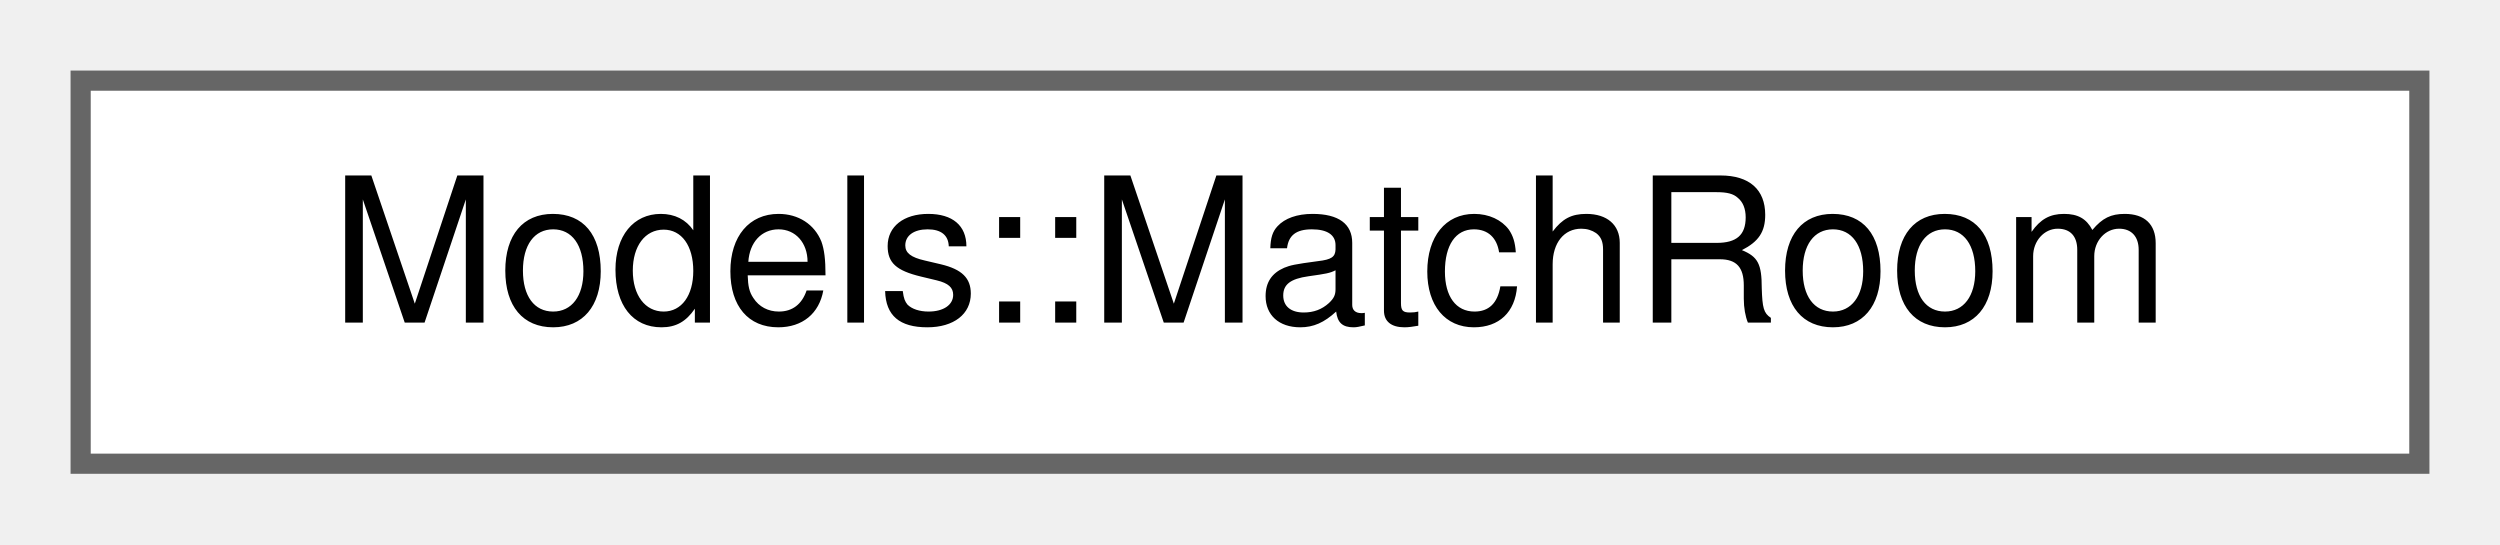
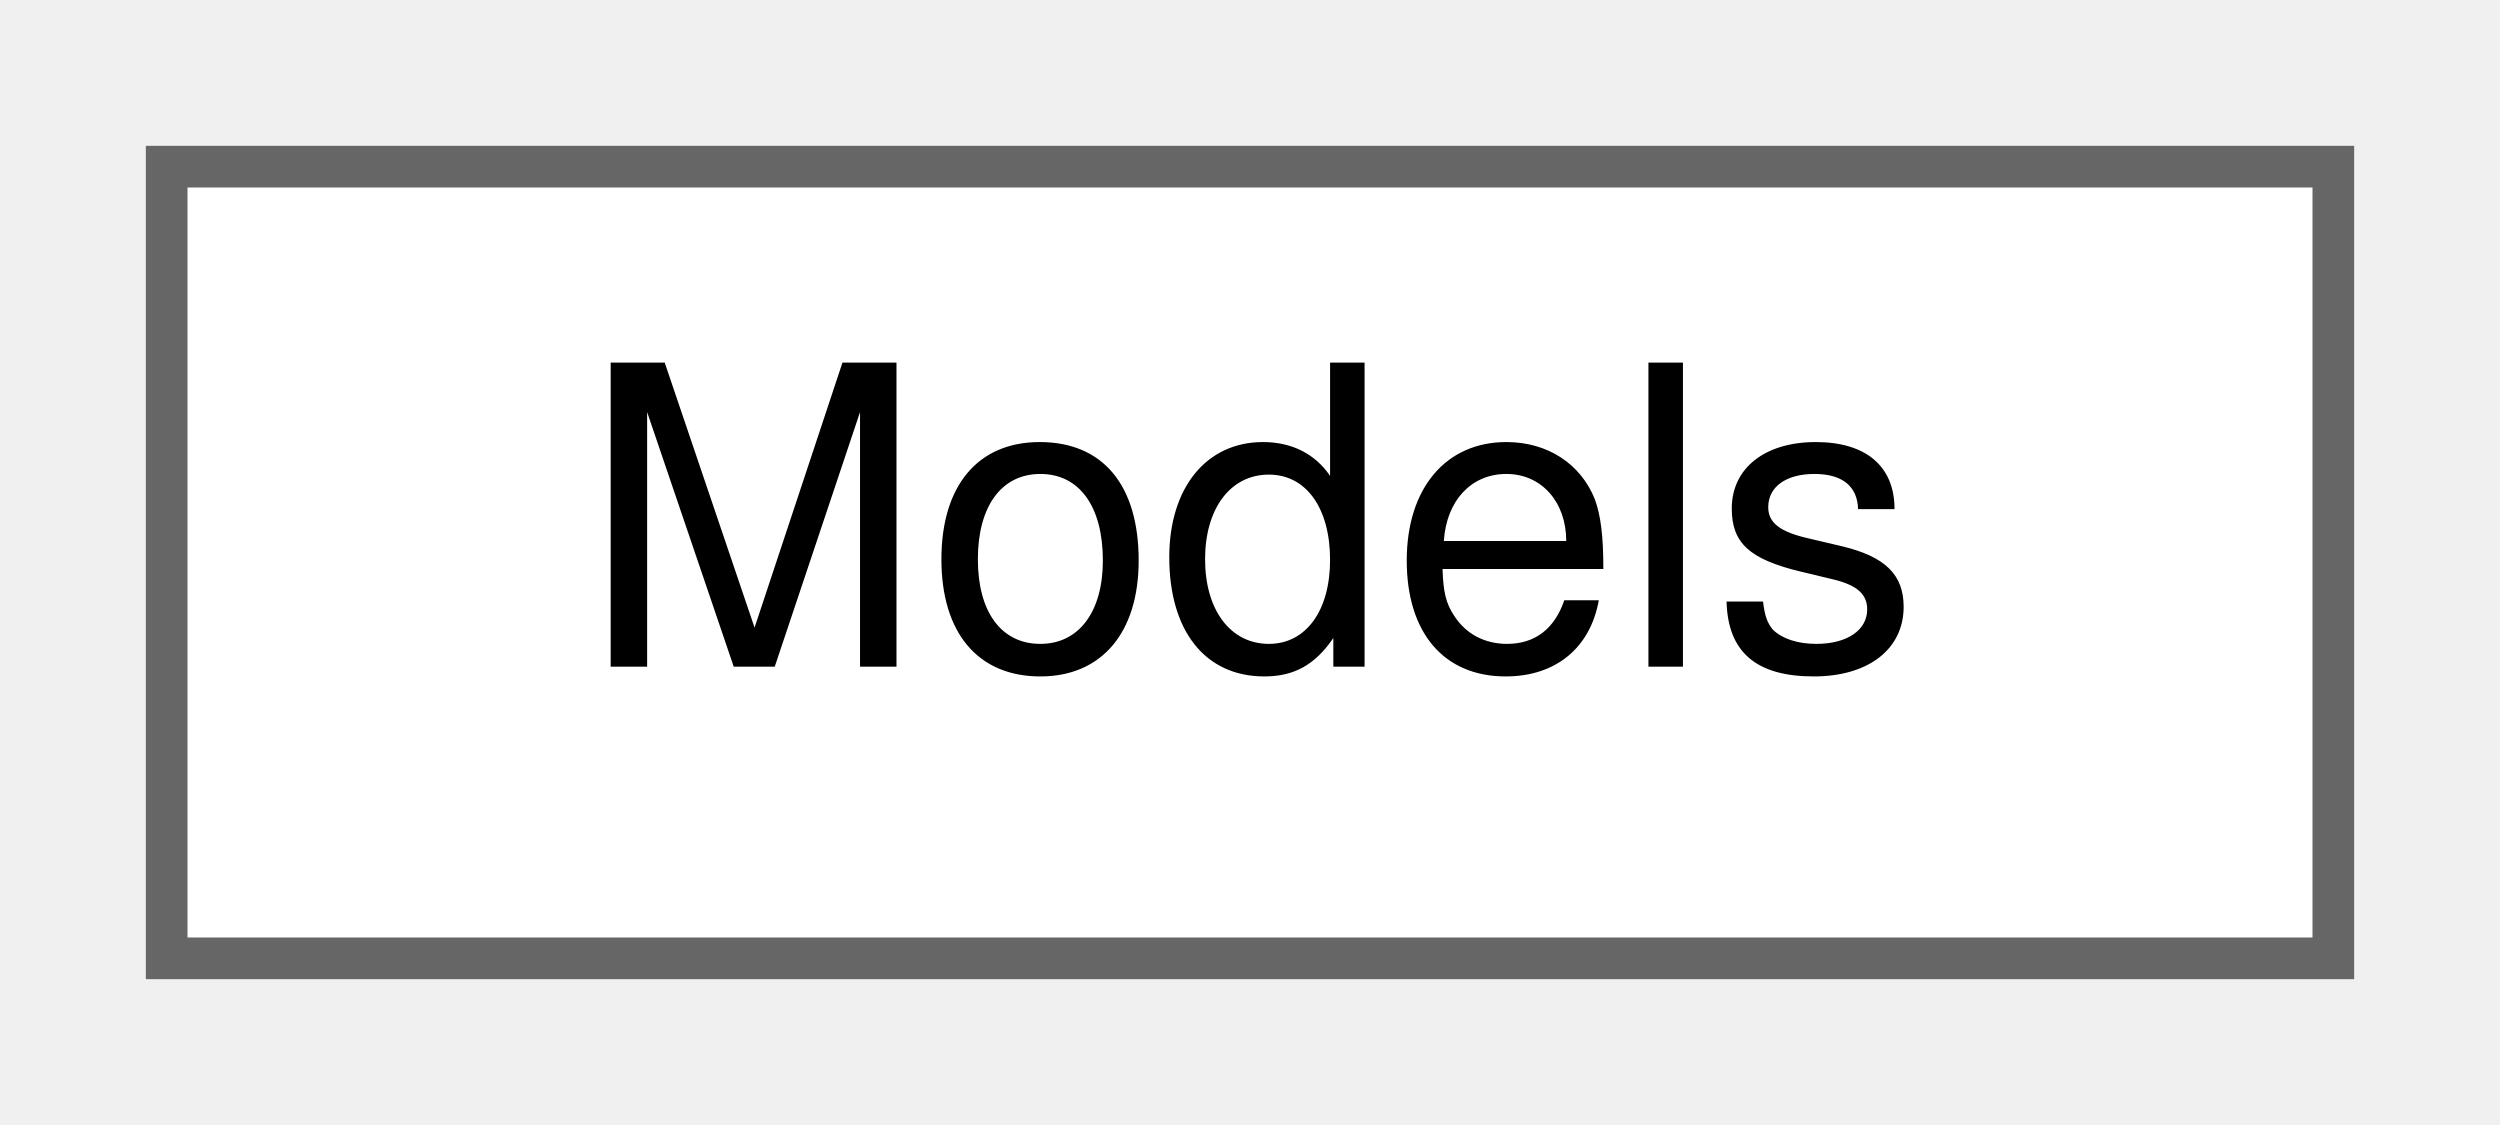
- <svg xmlns="http://www.w3.org/2000/svg" xmlns:xlink="http://www.w3.org/1999/xlink" width="124pt" height="27pt" viewBox="0.00 0.00 124.00 27.00">
+ <svg xmlns="http://www.w3.org/2000/svg" xmlns:xlink="http://www.w3.org/1999/xlink" width="60pt" height="27pt" viewBox="0.00 0.00 60.00 27.00">
  <g id="graph0" class="graph" transform="scale(1 1) rotate(0) translate(4 23)">
    <g id="Node000000" class="node">
      <g id="a_Node000000">
-         <a xlink:href="classModels_1_1MatchRoom.html" target="_top" xlink:title="Represents a scheduled match between two teams in the Elimination Stage.">
-           <polygon fill="white" stroke="#666666" points="116,-19 0,-19 0,0 116,0 116,-19" />
-           <text text-anchor="middle" x="58" y="-7" font-family="Helvetica,sans-Serif" font-size="10.00">Models::MatchRoom</text>
+         <a xlink:href="classModels.html" target="_top" xlink:title="Container for all Entity Framework Core data models.">
+           <polygon fill="white" stroke="#666666" points="52,-19 0,-19 0,0 52,0 52,-19" />
+           <text text-anchor="middle" x="26" y="-7" font-family="Helvetica,sans-Serif" font-size="10.00">Models</text>
        </a>
      </g>
    </g>
  </g>
</svg>
